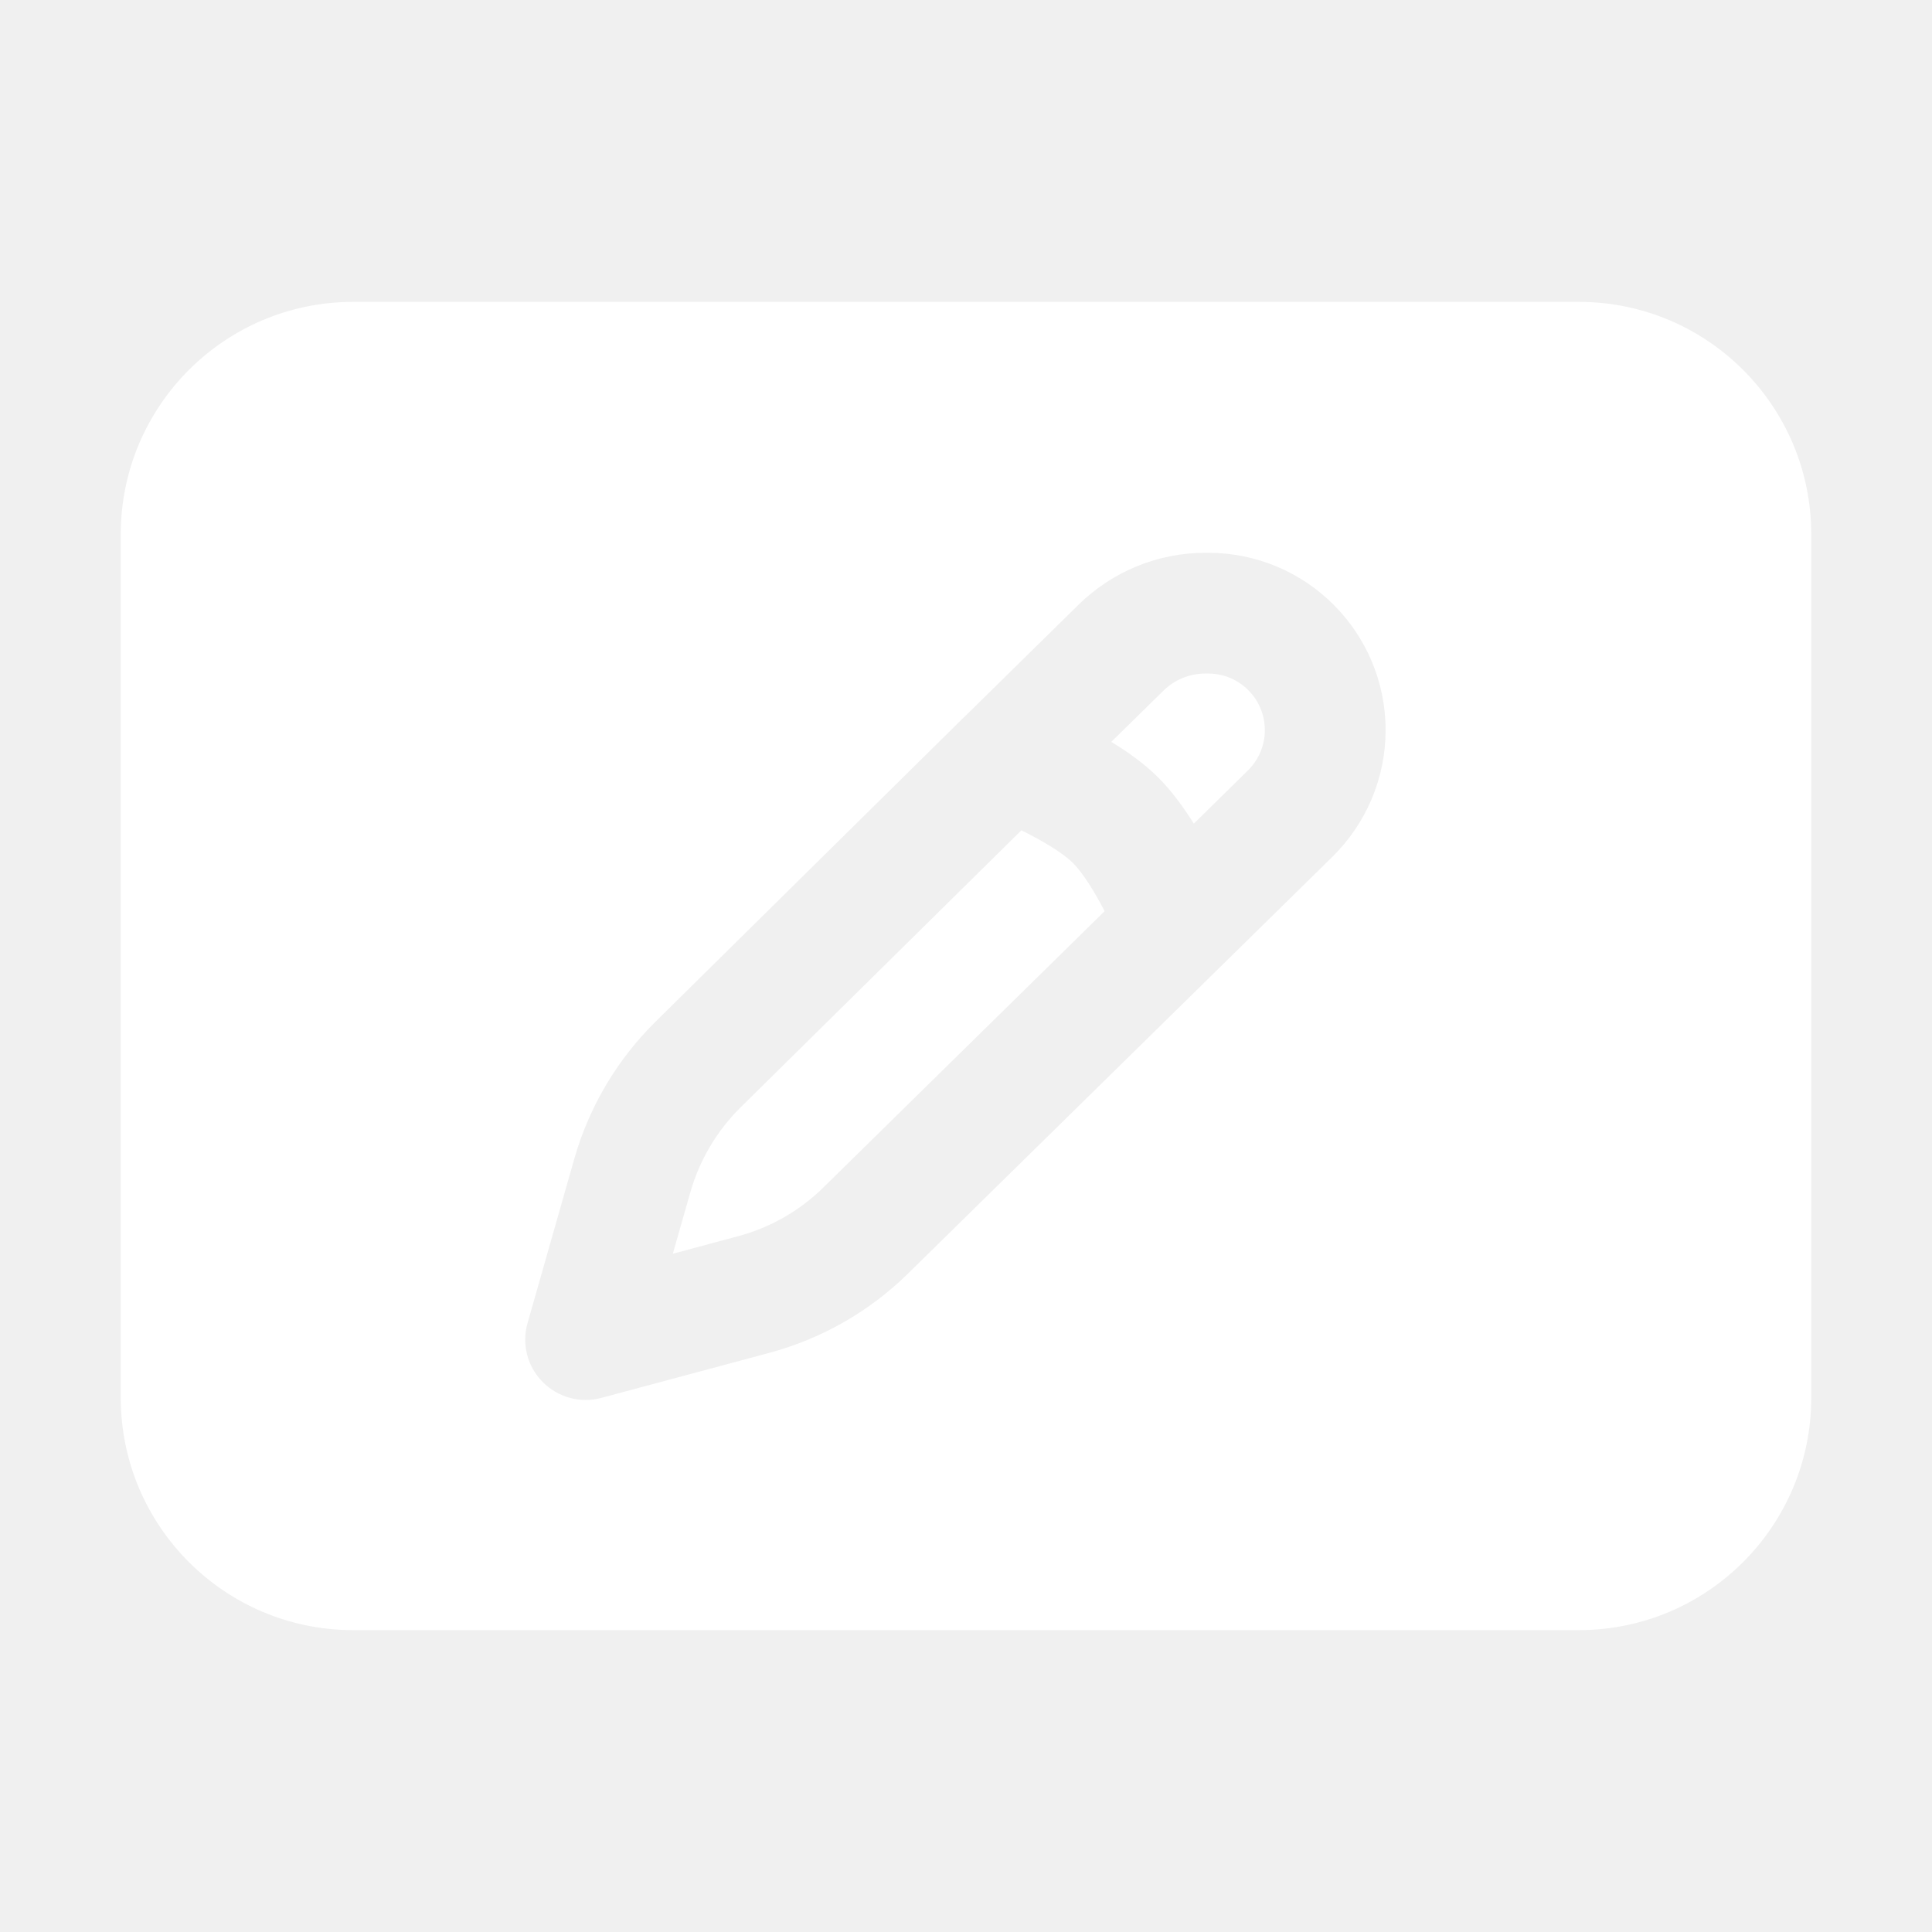
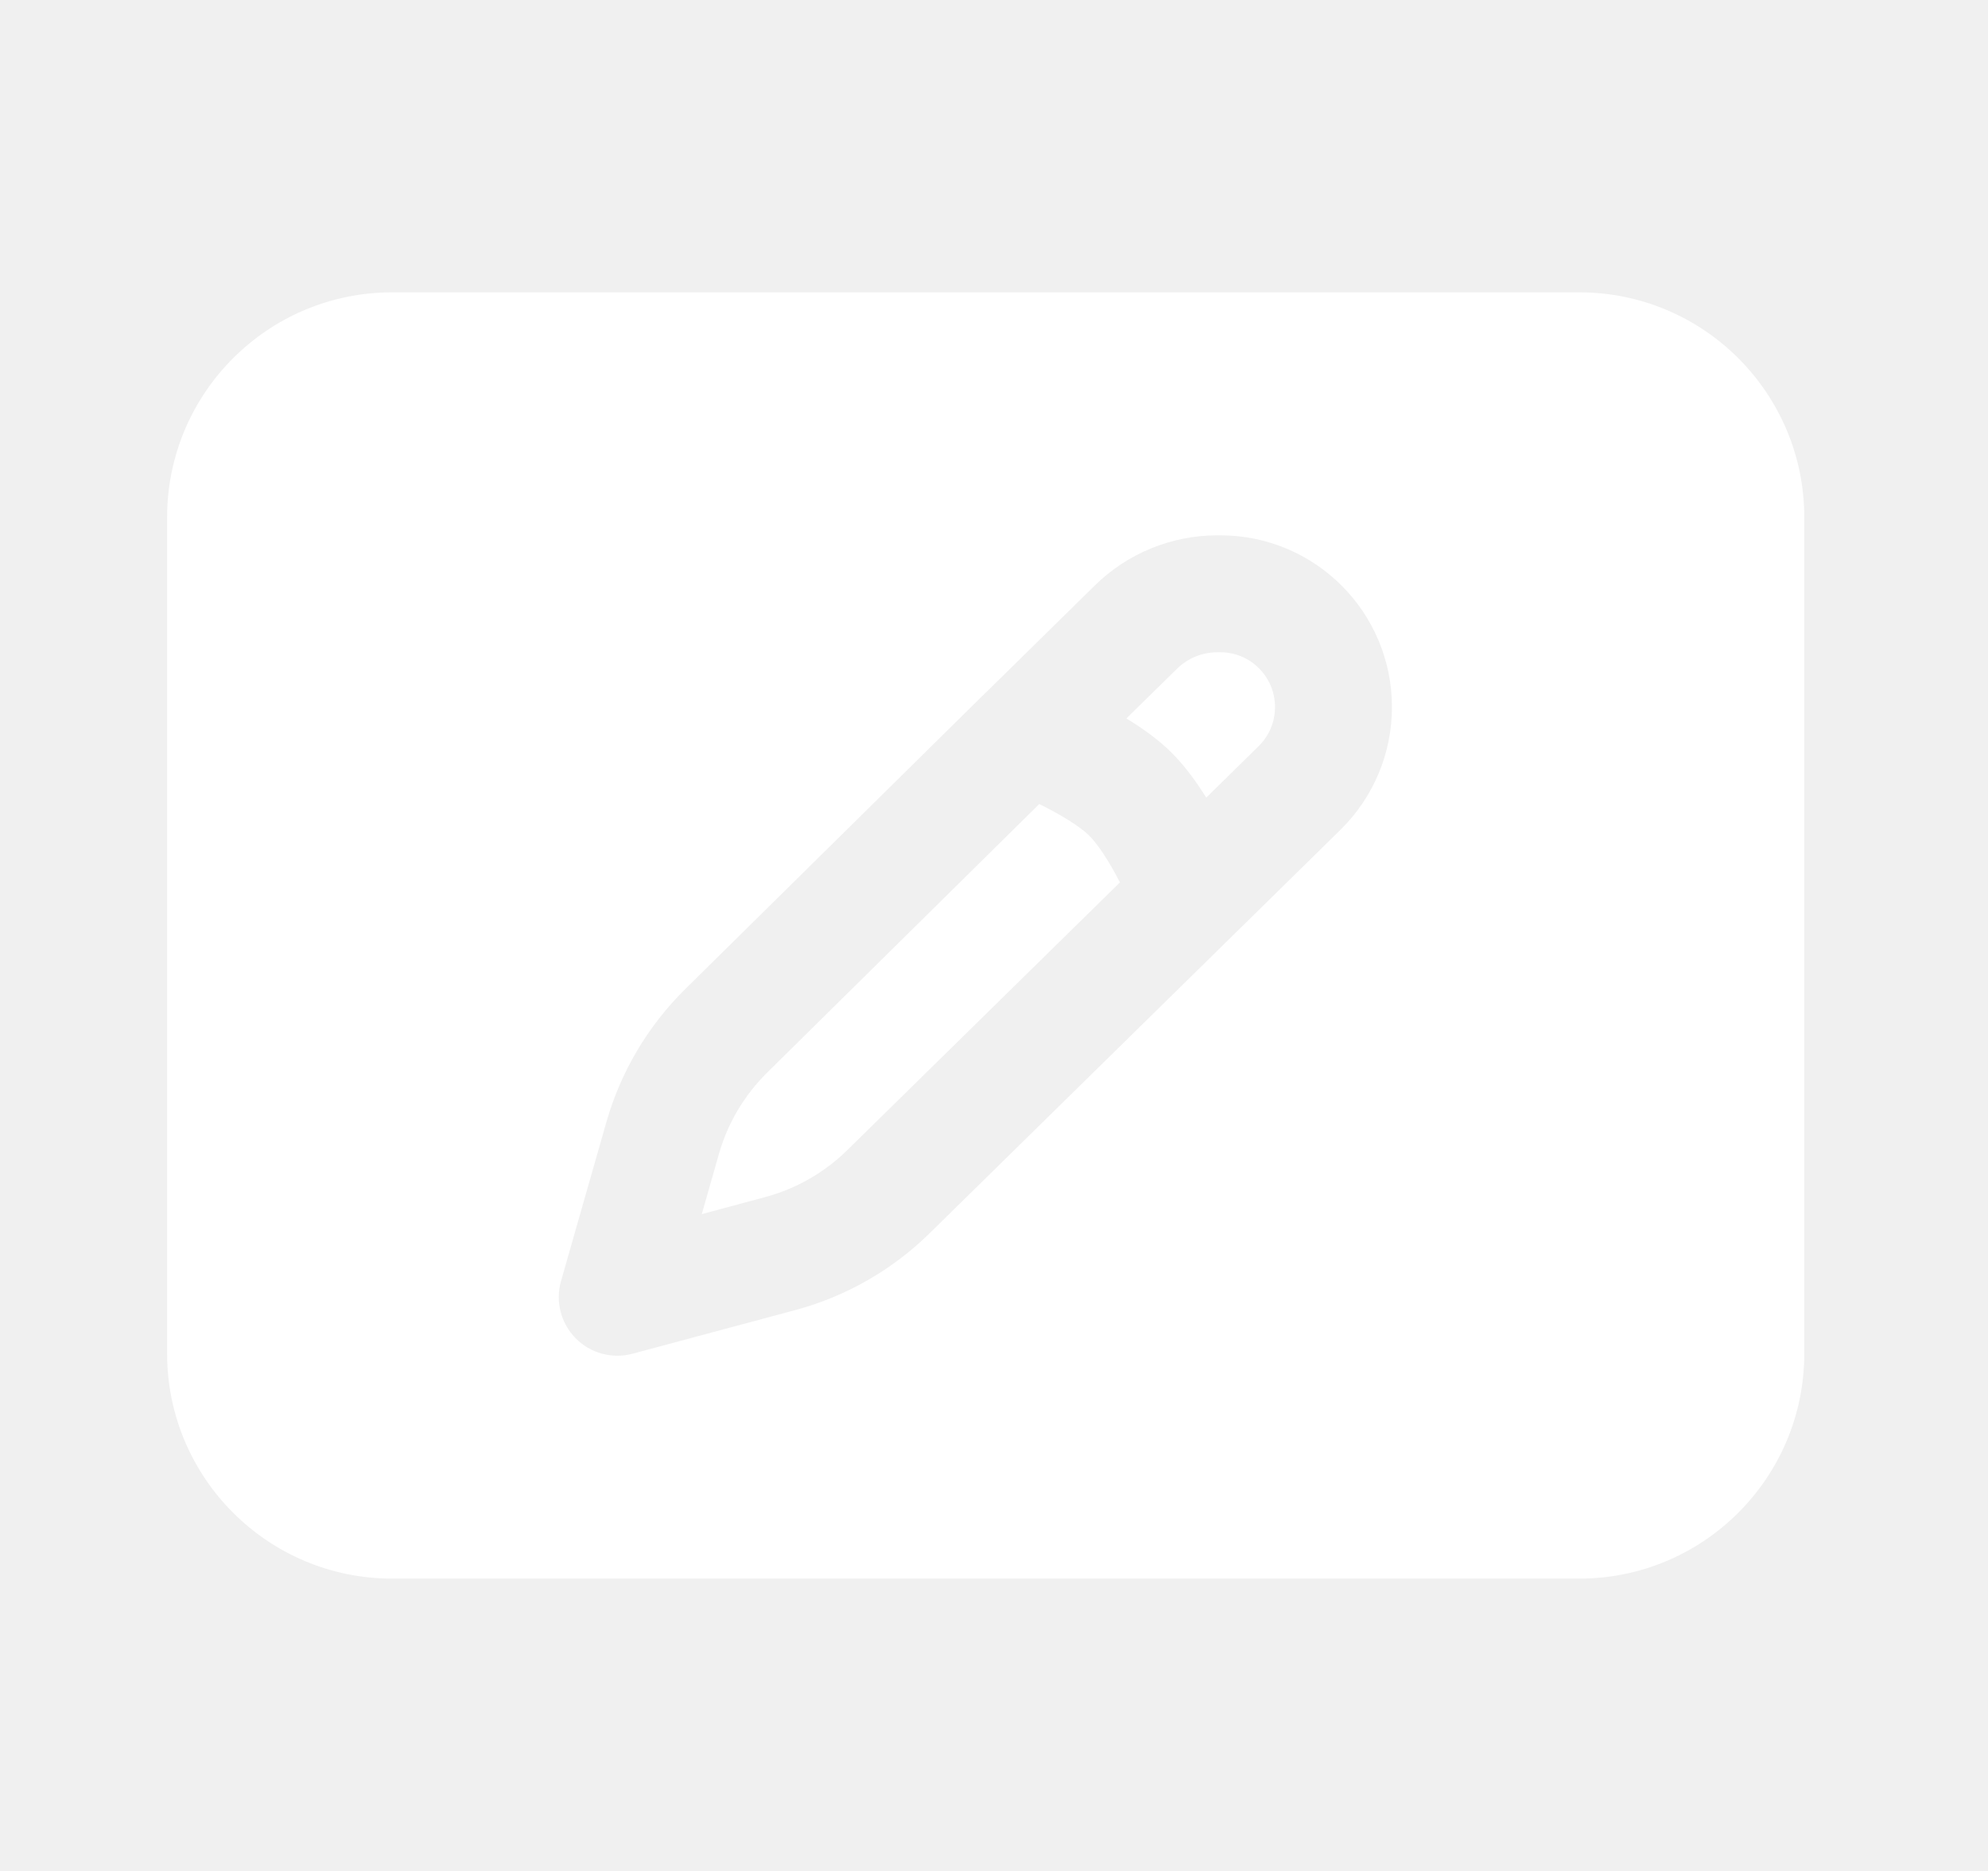
- <svg xmlns="http://www.w3.org/2000/svg" width="16" height="16" viewBox="0 0 16 16" fill="none">
-   <path fill-rule="evenodd" clip-rule="evenodd" d="M2.925 2.5C1.862 2.5 1 3.362 1 4.425V11.575C1 12.638 1.862 13.5 2.925 13.5H13.075C14.138 13.5 15 12.638 15 11.575V4.425C15 3.362 14.138 2.5 13.075 2.5H2.925ZM9.981 4.578C9.589 4.578 9.214 4.732 8.934 5.006L7.999 5.925L7.998 5.925L5.431 8.459C5.111 8.774 4.879 9.166 4.756 9.597L4.369 10.957C4.319 11.13 4.367 11.316 4.493 11.444C4.62 11.573 4.805 11.623 4.979 11.577L6.37 11.204C6.803 11.088 7.199 10.862 7.519 10.548L11.035 7.095C11.316 6.818 11.475 6.441 11.475 6.047C11.475 5.236 10.817 4.578 10.006 4.578L9.981 4.578ZM9.635 5.72C9.727 5.629 9.852 5.578 9.981 5.578L10.006 5.578C10.265 5.578 10.475 5.788 10.475 6.047C10.475 6.173 10.424 6.293 10.334 6.381L9.887 6.821C9.802 6.686 9.7 6.545 9.584 6.431C9.472 6.321 9.336 6.224 9.203 6.144L9.635 5.72ZM8.883 7.144C8.963 7.223 9.06 7.375 9.148 7.546L6.819 9.834C6.622 10.028 6.378 10.167 6.111 10.238L5.572 10.383L5.718 9.871C5.794 9.606 5.937 9.365 6.133 9.171L8.459 6.876L8.464 6.879C8.642 6.967 8.802 7.065 8.883 7.144Z" fill="white" />
+ <svg xmlns="http://www.w3.org/2000/svg" width="17" height="16" viewBox="0 0 17 16" fill="none">
+   <path fill-rule="evenodd" clip-rule="evenodd" d="M3.354 2.5C2.291 2.5 1.429 3.362 1.429 4.425V11.575C1.429 12.638 2.291 13.5 3.354 13.5H13.504C14.567 13.5 15.429 12.638 15.429 11.575V4.425C15.429 3.362 14.567 2.5 13.504 2.5H3.354ZM10.41 4.578C10.018 4.578 9.642 4.732 9.363 5.006L8.428 5.925L8.427 5.925L5.859 8.459C5.54 8.774 5.308 9.166 5.185 9.597L4.797 10.957C4.748 11.13 4.796 11.316 4.922 11.444C5.048 11.573 5.234 11.623 5.408 11.577L6.799 11.204C7.232 11.088 7.628 10.862 7.948 10.548L11.464 7.095C11.745 6.818 11.903 6.441 11.903 6.047C11.903 5.236 11.246 4.578 10.435 4.578L10.41 4.578ZM10.064 5.72C10.156 5.629 10.28 5.578 10.41 5.578L10.435 5.578C10.694 5.578 10.903 5.788 10.903 6.047C10.903 6.173 10.853 6.293 10.763 6.381L10.315 6.821C10.231 6.686 10.129 6.545 10.013 6.431C9.901 6.321 9.764 6.224 9.632 6.144L10.064 5.72ZM9.312 7.144C9.392 7.223 9.489 7.375 9.577 7.546L7.247 9.834C7.05 10.028 6.807 10.167 6.54 10.238L6.001 10.383L6.147 9.871C6.222 9.606 6.365 9.365 6.562 9.171L8.887 6.876L8.893 6.879C9.071 6.967 9.231 7.065 9.312 7.144Z" fill="white" />
</svg>
